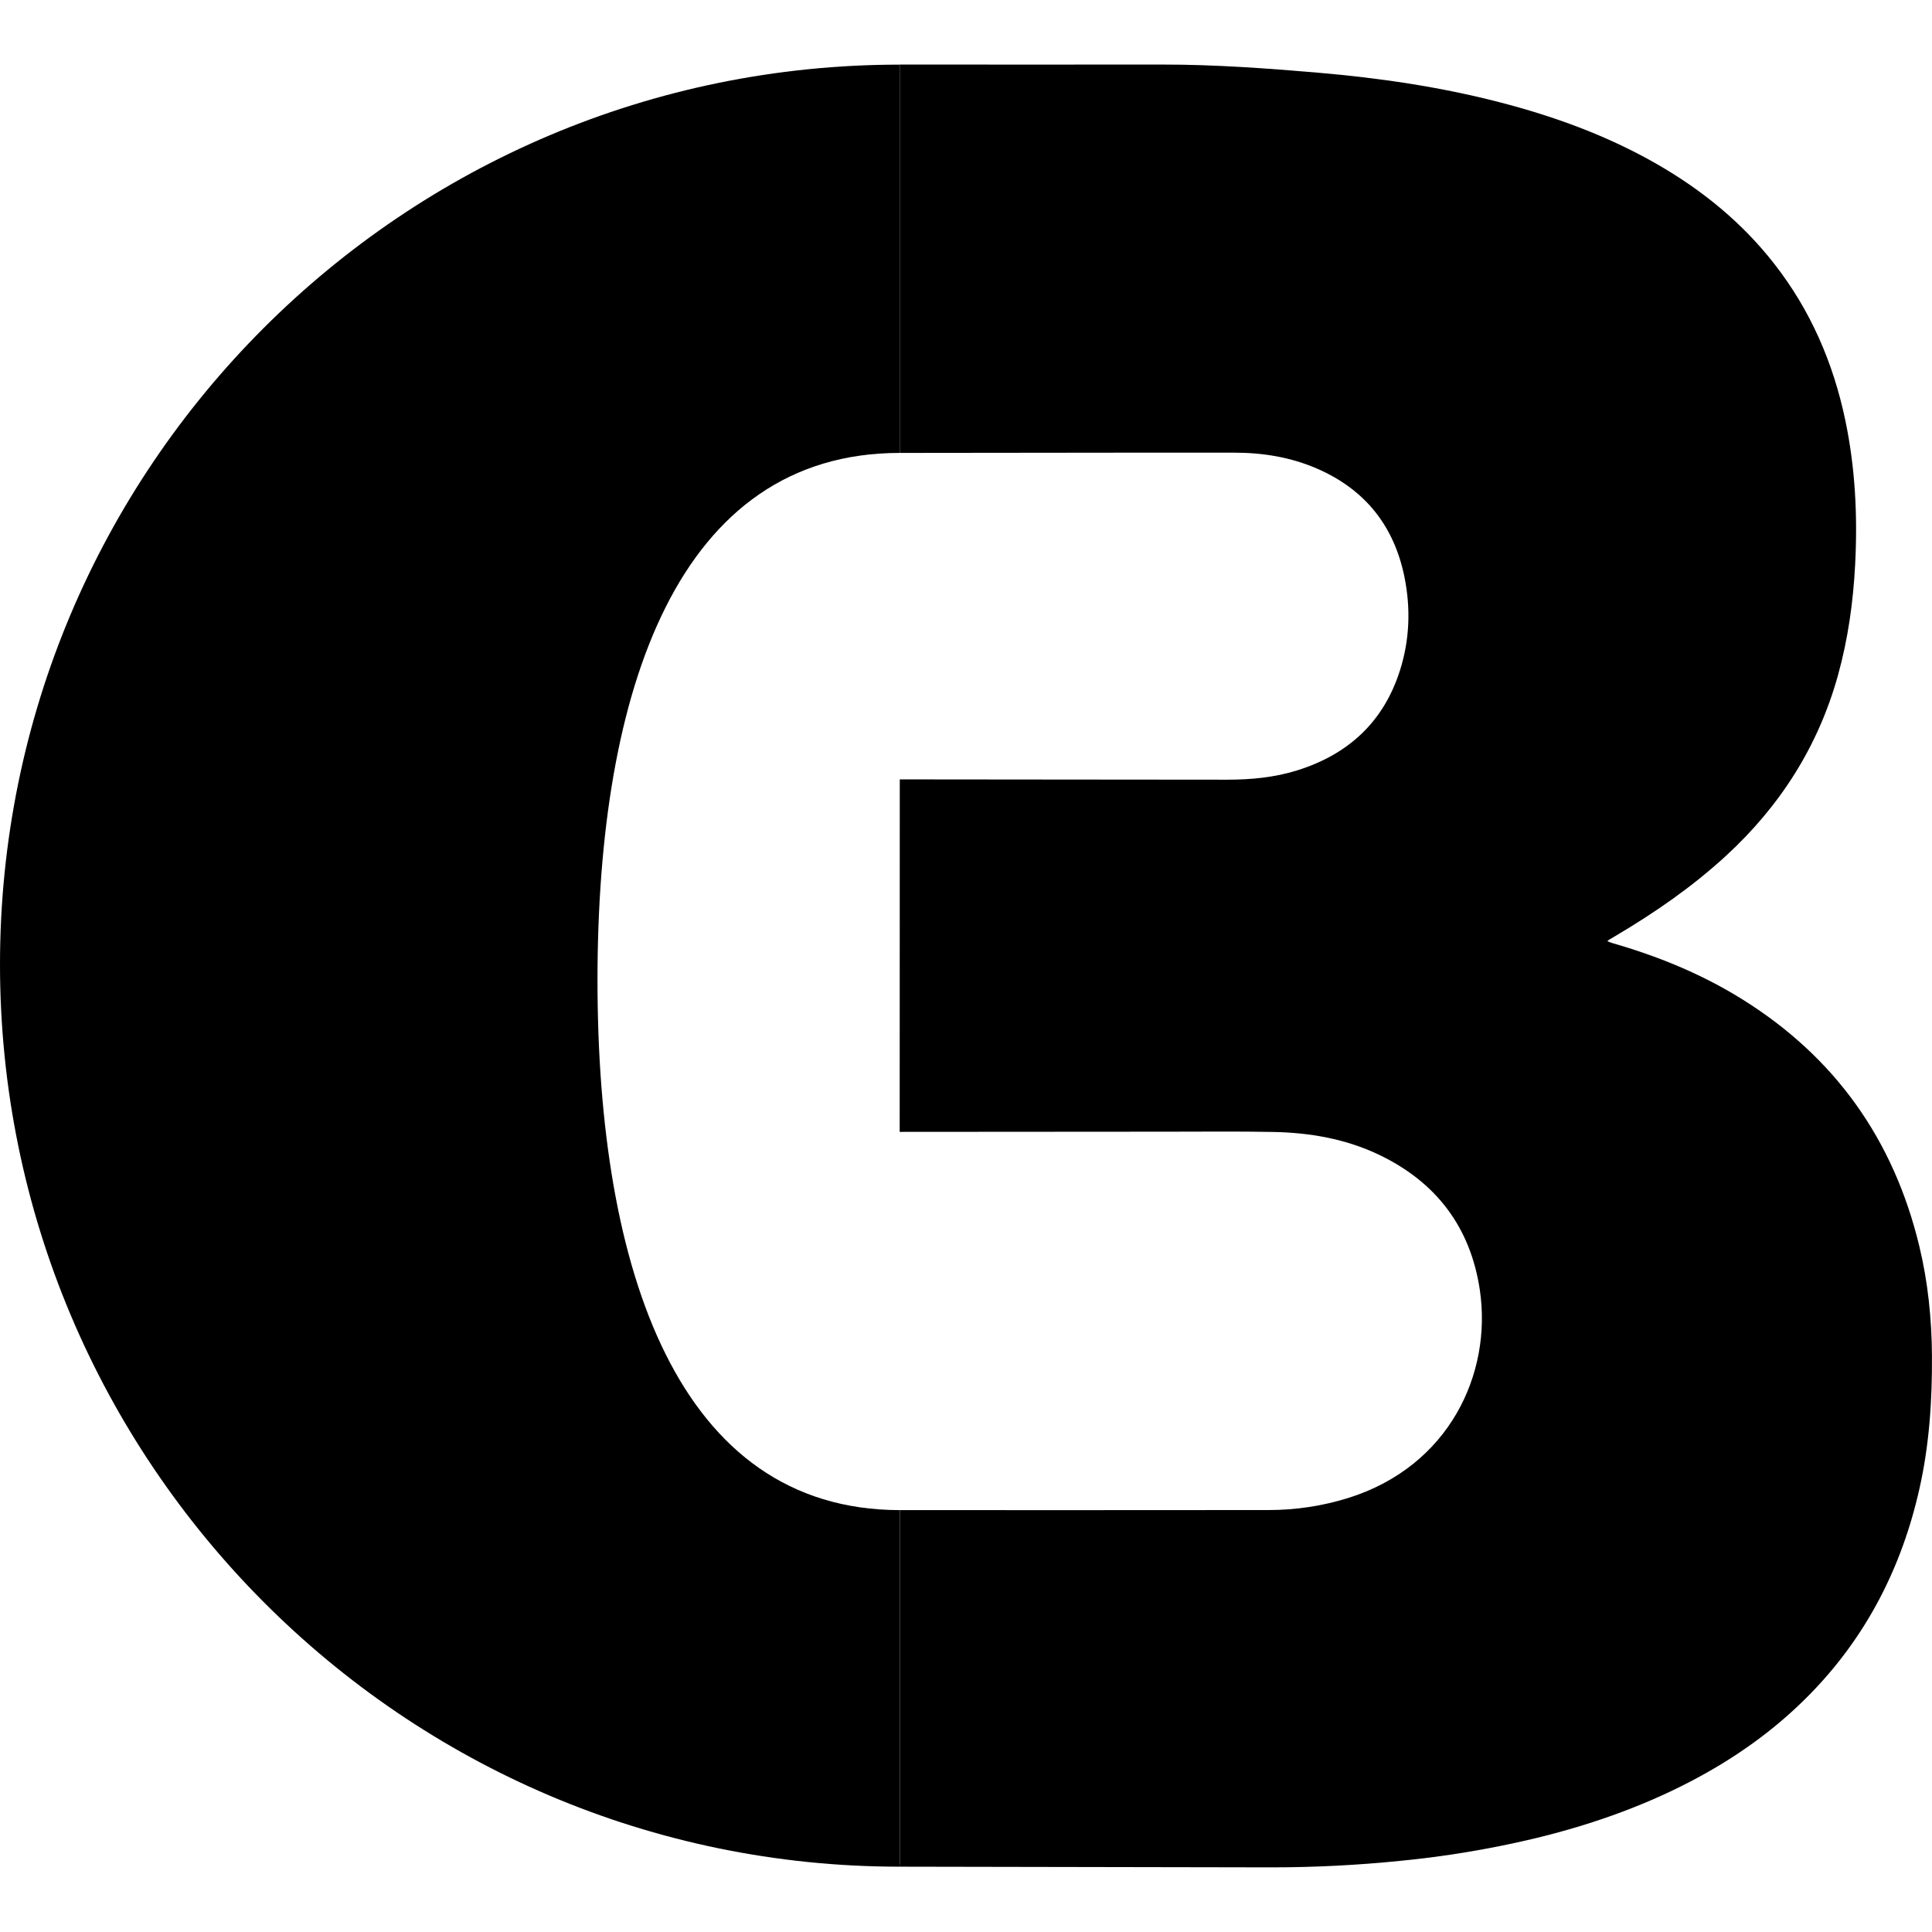
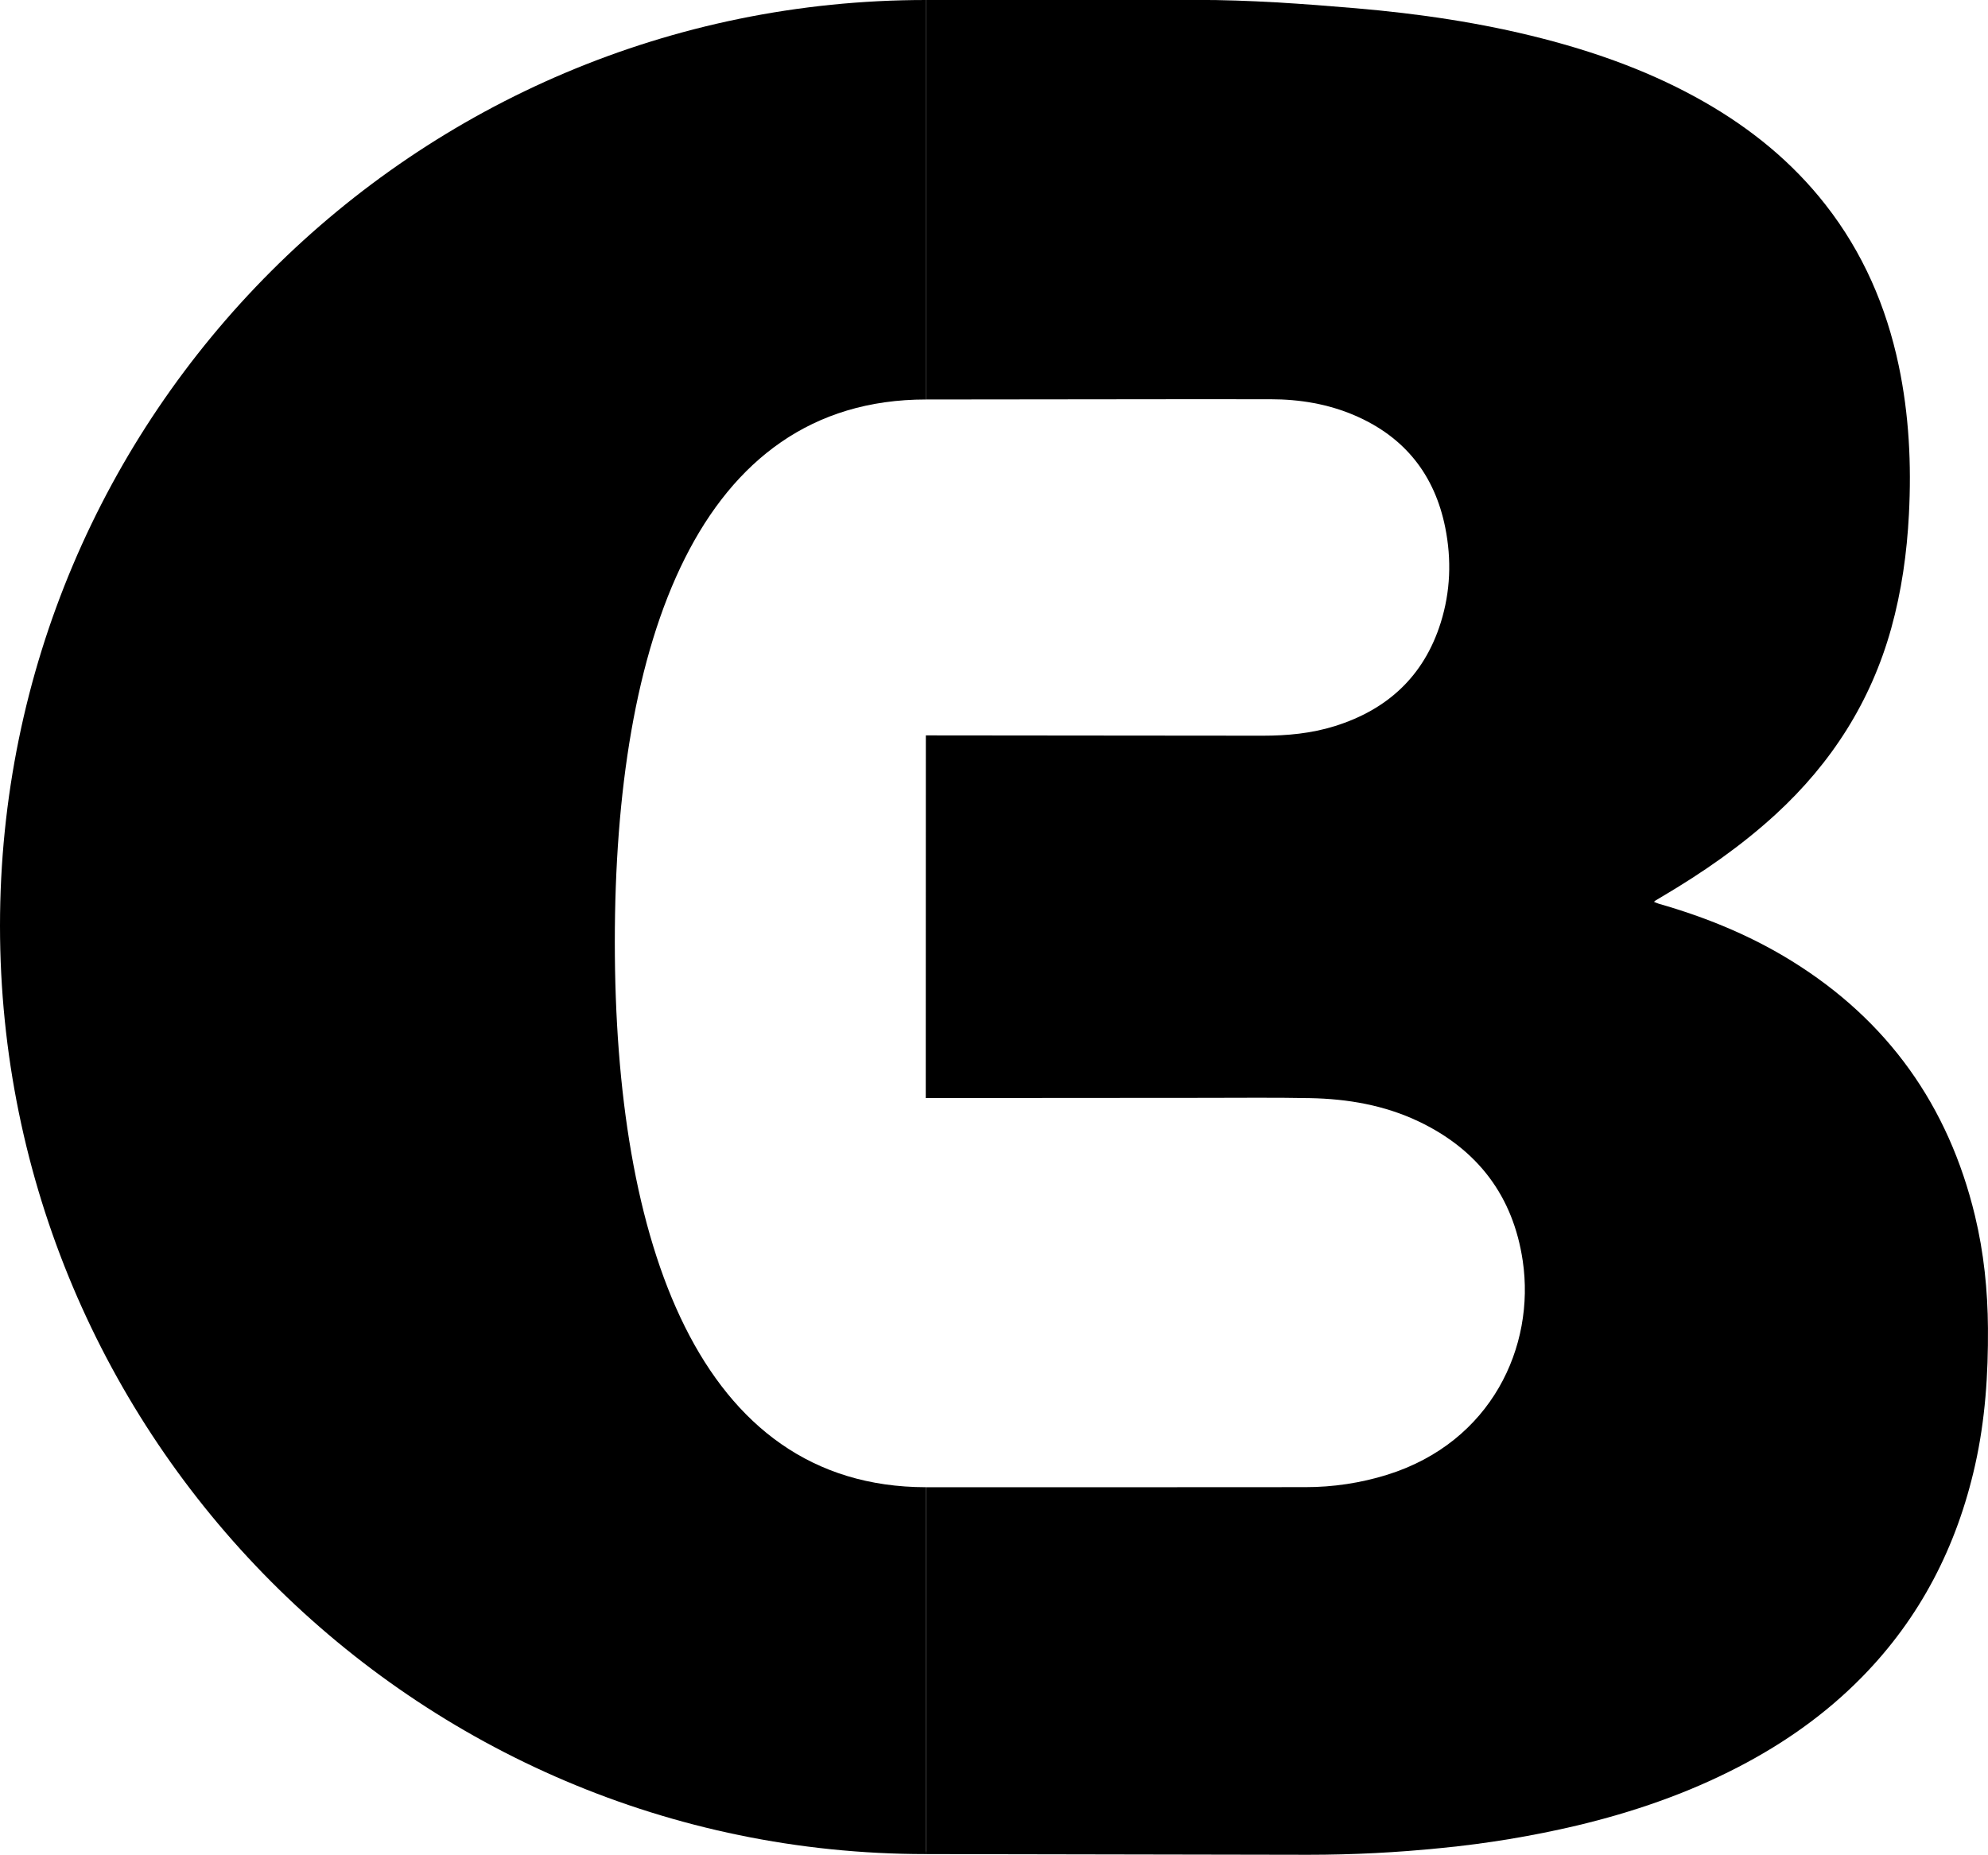
- <svg xmlns="http://www.w3.org/2000/svg" id="Calque_5" data-name="Calque 5" viewBox="0 0 1678.64 1566.32" width="35px" height="35px">
+ <svg xmlns="http://www.w3.org/2000/svg" id="Calque_5" data-name="Calque 5" viewBox="0 0 1678.64 1566.32">
  <defs>
    <style>.cls-1{fill:none;}</style>
  </defs>
  <path class="cls-1" d="M942.47,1470.38v2.38c104.86,0,215.51.08,320.36-.06a231.78,231.78,0,0,0,69.14-10.45c88.06-27.52,125.21-108.28,114.49-180.67-8.07-54.53-37.9-93.87-87.73-117.63-29-13.82-60.09-19.16-91.94-19.76-30-.58-60.09-.22-90.13-.23-75.82,0-158.46.16-234.28.16l0,326.26Z" transform="translate(-160.68 -216.84)" />
  <path class="cls-1" d="M1227.08,838.12c20.55,0,40.91-1.91,60.63-8.07,44.58-13.92,75.31-42.27,89.48-87.26,8.3-26.38,9.25-53.4,3.85-80.41-8.91-44.44-34.06-76.26-75.81-94.45-22.87-10-47-13.9-71.83-13.94-95-.14-195.93.2-290.93.21V837.86C1035.32,837.88,1134.22,838.16,1227.08,838.12Z" transform="translate(-160.68 -216.84)" />
  <path class="cls-1" d="M679.82,1012.29c0,252.85,70,457.84,262.3,458.08V1144.12h.26l0-589.92C749.87,554.23,679.82,759.31,679.82,1012.29Z" transform="translate(-160.68 -216.84)" />
  <path d="M942.38,1144.12c75.82,0,158.46-.17,234.28-.16,30,0,60.1-.35,90.13.23,31.85.6,62.92,5.94,91.94,19.76,49.83,23.76,79.66,63.1,87.73,117.63C1457.18,1354,1420,1434.73,1332,1462.25a231.78,231.78,0,0,1-69.14,10.45c-104.85.14-215.5.06-320.36.06v307.65h-.16v2.16l323,.59q56.22,0,112.13-5.68a865.19,865.19,0,0,0,114.68-19c47.16-11.25,92.75-26.88,135.9-49.2,38.73-20,74-44.8,104.67-76,49.47-50.33,80.32-110.63,95.71-179.21,8.54-38.09,11.12-76.67,10.85-115.62-.23-32.15-3.47-63.85-11-95.07-22.31-92.64-73.42-164.63-154.58-214.93-35-21.71-72.82-37.1-112.35-48.42-1.31-.38-2.55-1-4.09-1.62.82-.68,1.09-1,1.41-1.17,1.83-1.11,3.68-2.2,5.52-3.29,34.17-20.18,66.68-42.64,96-69.56,47.07-43.26,80.24-95.12,97.42-156.93,8.75-31.52,13.25-63.68,14.94-96.32,2.2-42.27.1-84.22-8.64-125.71-10.48-49.76-30.23-95.36-61.7-135.6-28-35.85-62.59-64-101.91-86.58-43.07-24.71-89.26-41.51-137.19-53.87-51.67-13.32-104.26-21-157.34-25.55-44.92-3.83-89.85-7.09-134.93-7.06-142.51.09-85.87,0-228.38,0V554.2c95,0,195.93-.35,290.93-.21,24.78,0,49,4,71.83,13.94,41.75,18.19,66.9,50,75.81,94.45,5.4,27,4.45,54-3.85,80.41-14.17,45-44.9,73.34-89.48,87.26-19.72,6.16-40.08,8.06-60.63,8.07-92.86,0-191.76-.24-284.61-.26" transform="translate(-160.68 -216.84)" />
  <path d="M942.47,554.2" transform="translate(-160.68 -216.84)" />
  <path d="M942.47,1472.76c-192.33-.24-262.65-207.62-262.65-460.47S749.9,554.23,942.47,554.2c0,0,0-337.36,0-337.36-431.77,0-781.79,350-781.79,781.78s349.94,783.87,781.63,783.95c.05,0,.11-2.16.16-2.16V1472.76h0" transform="translate(-160.68 -216.84)" />
</svg>
